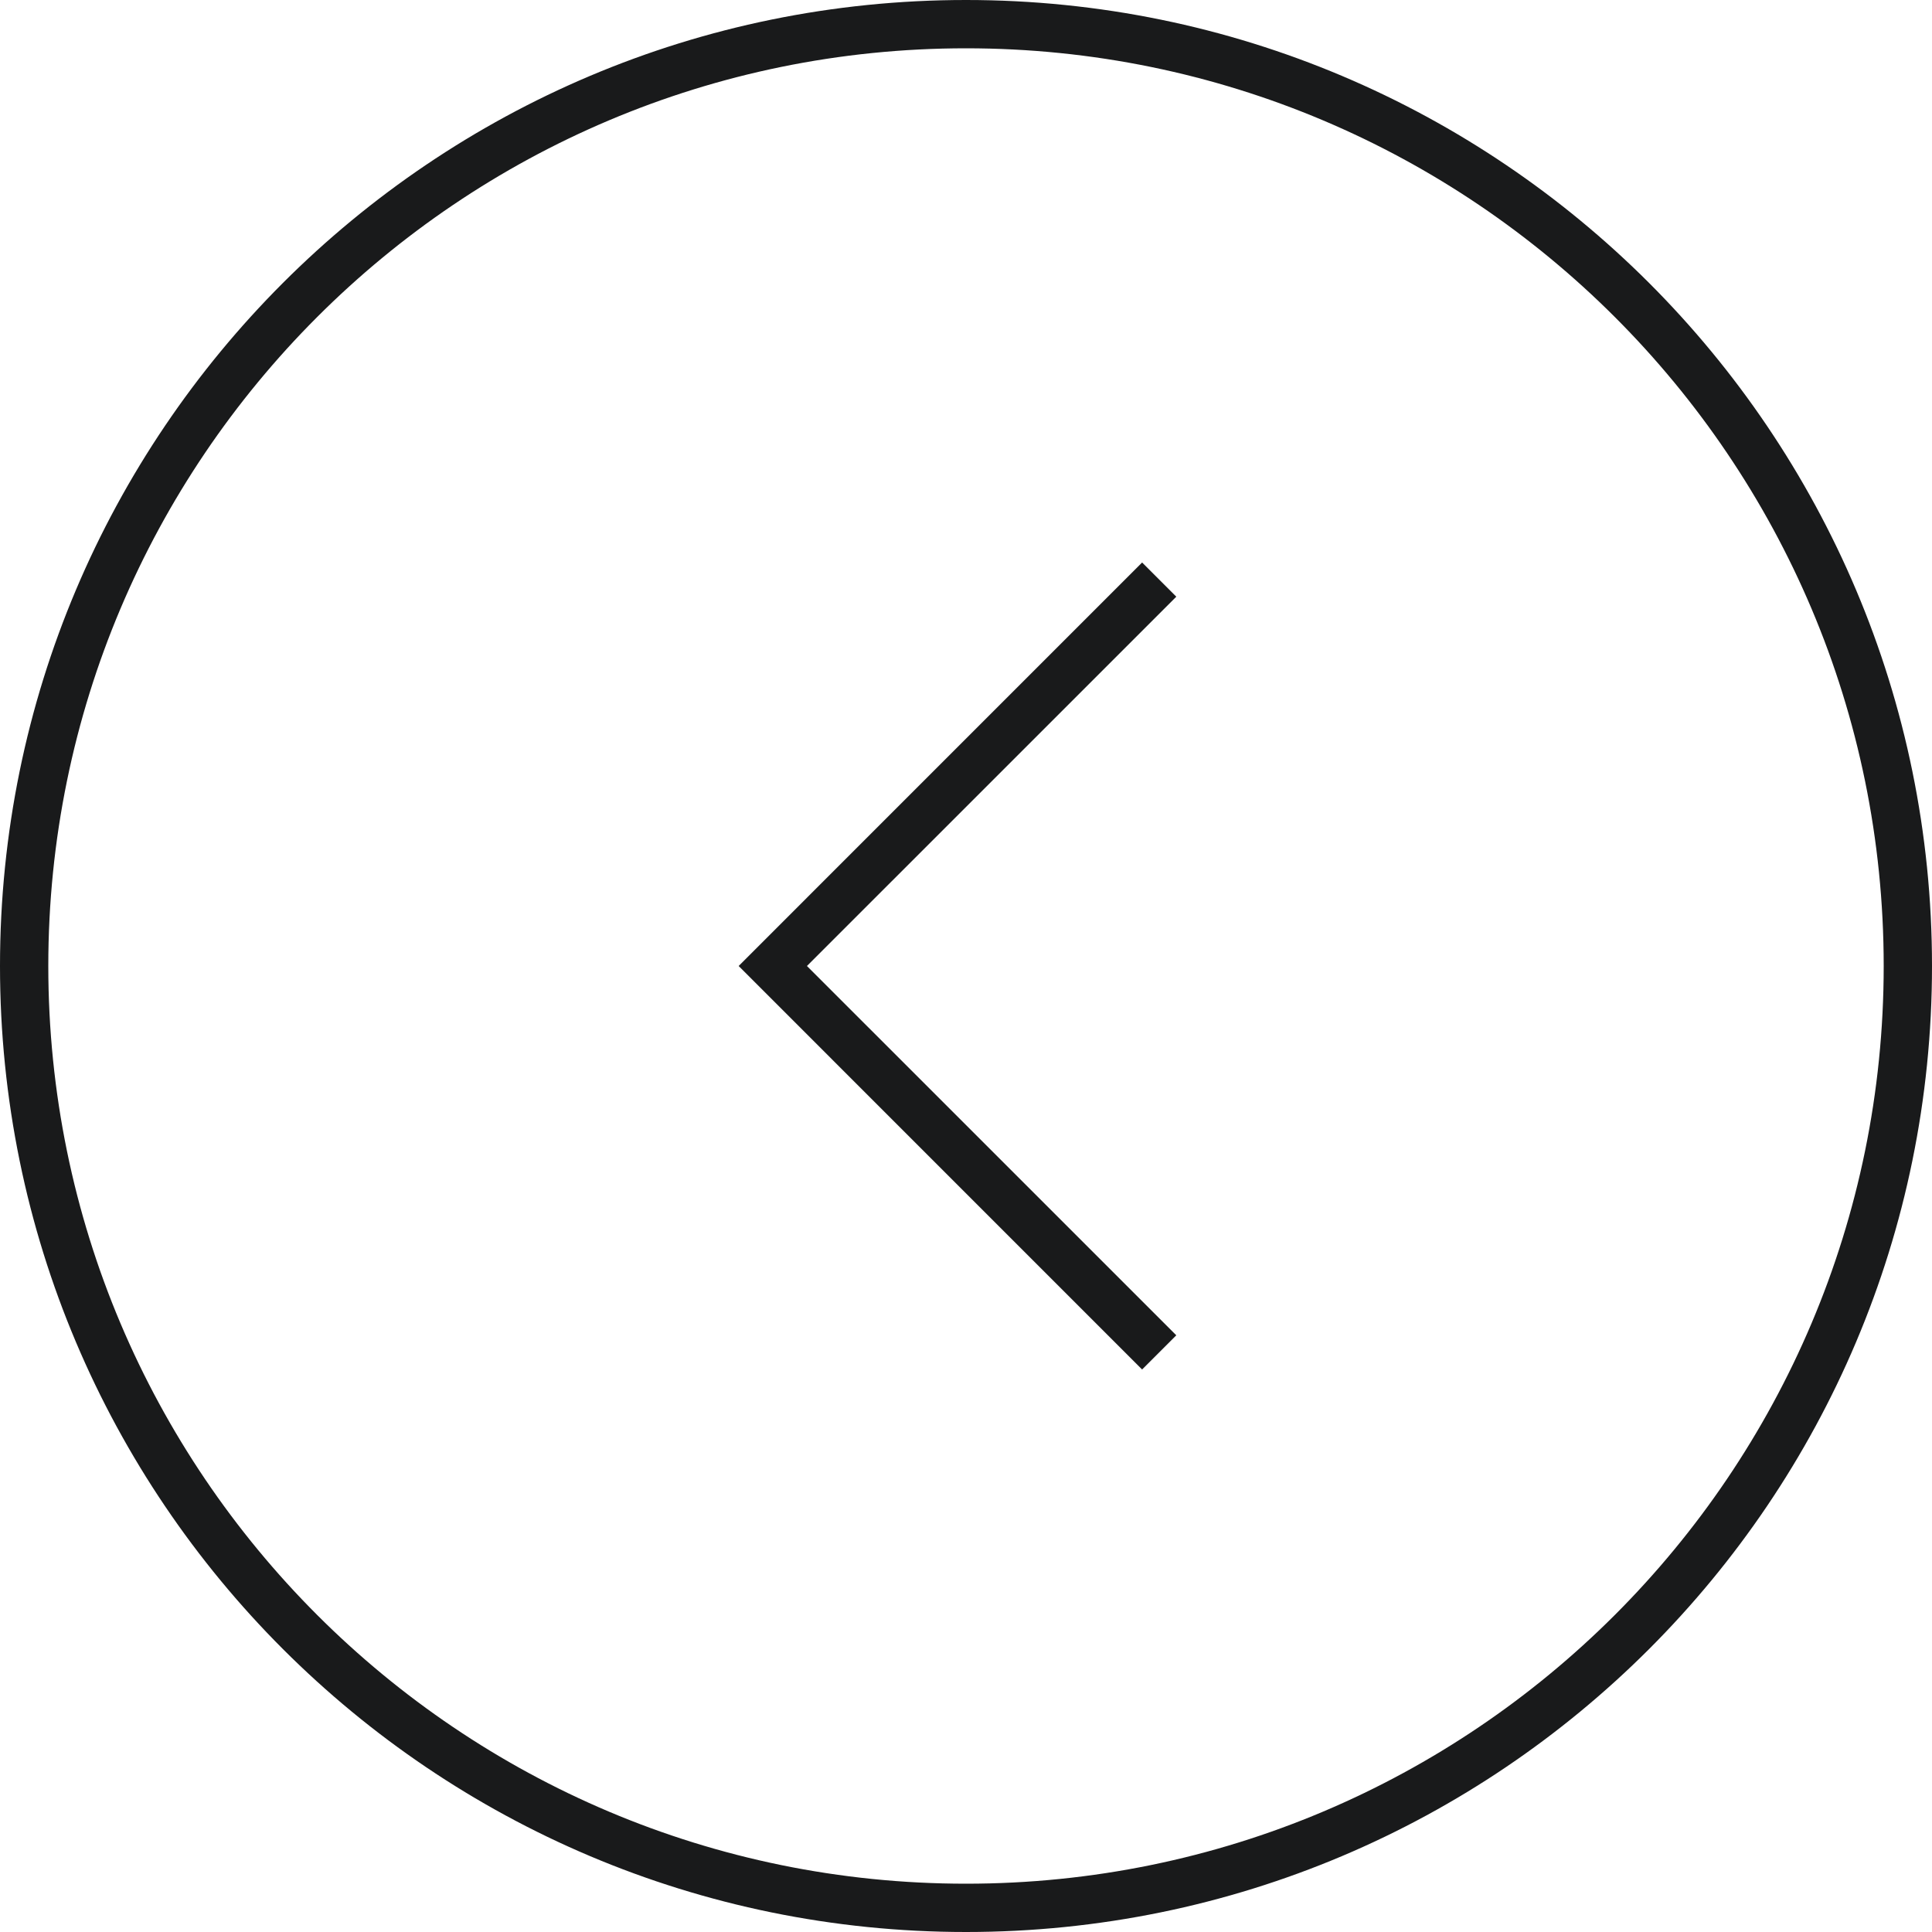
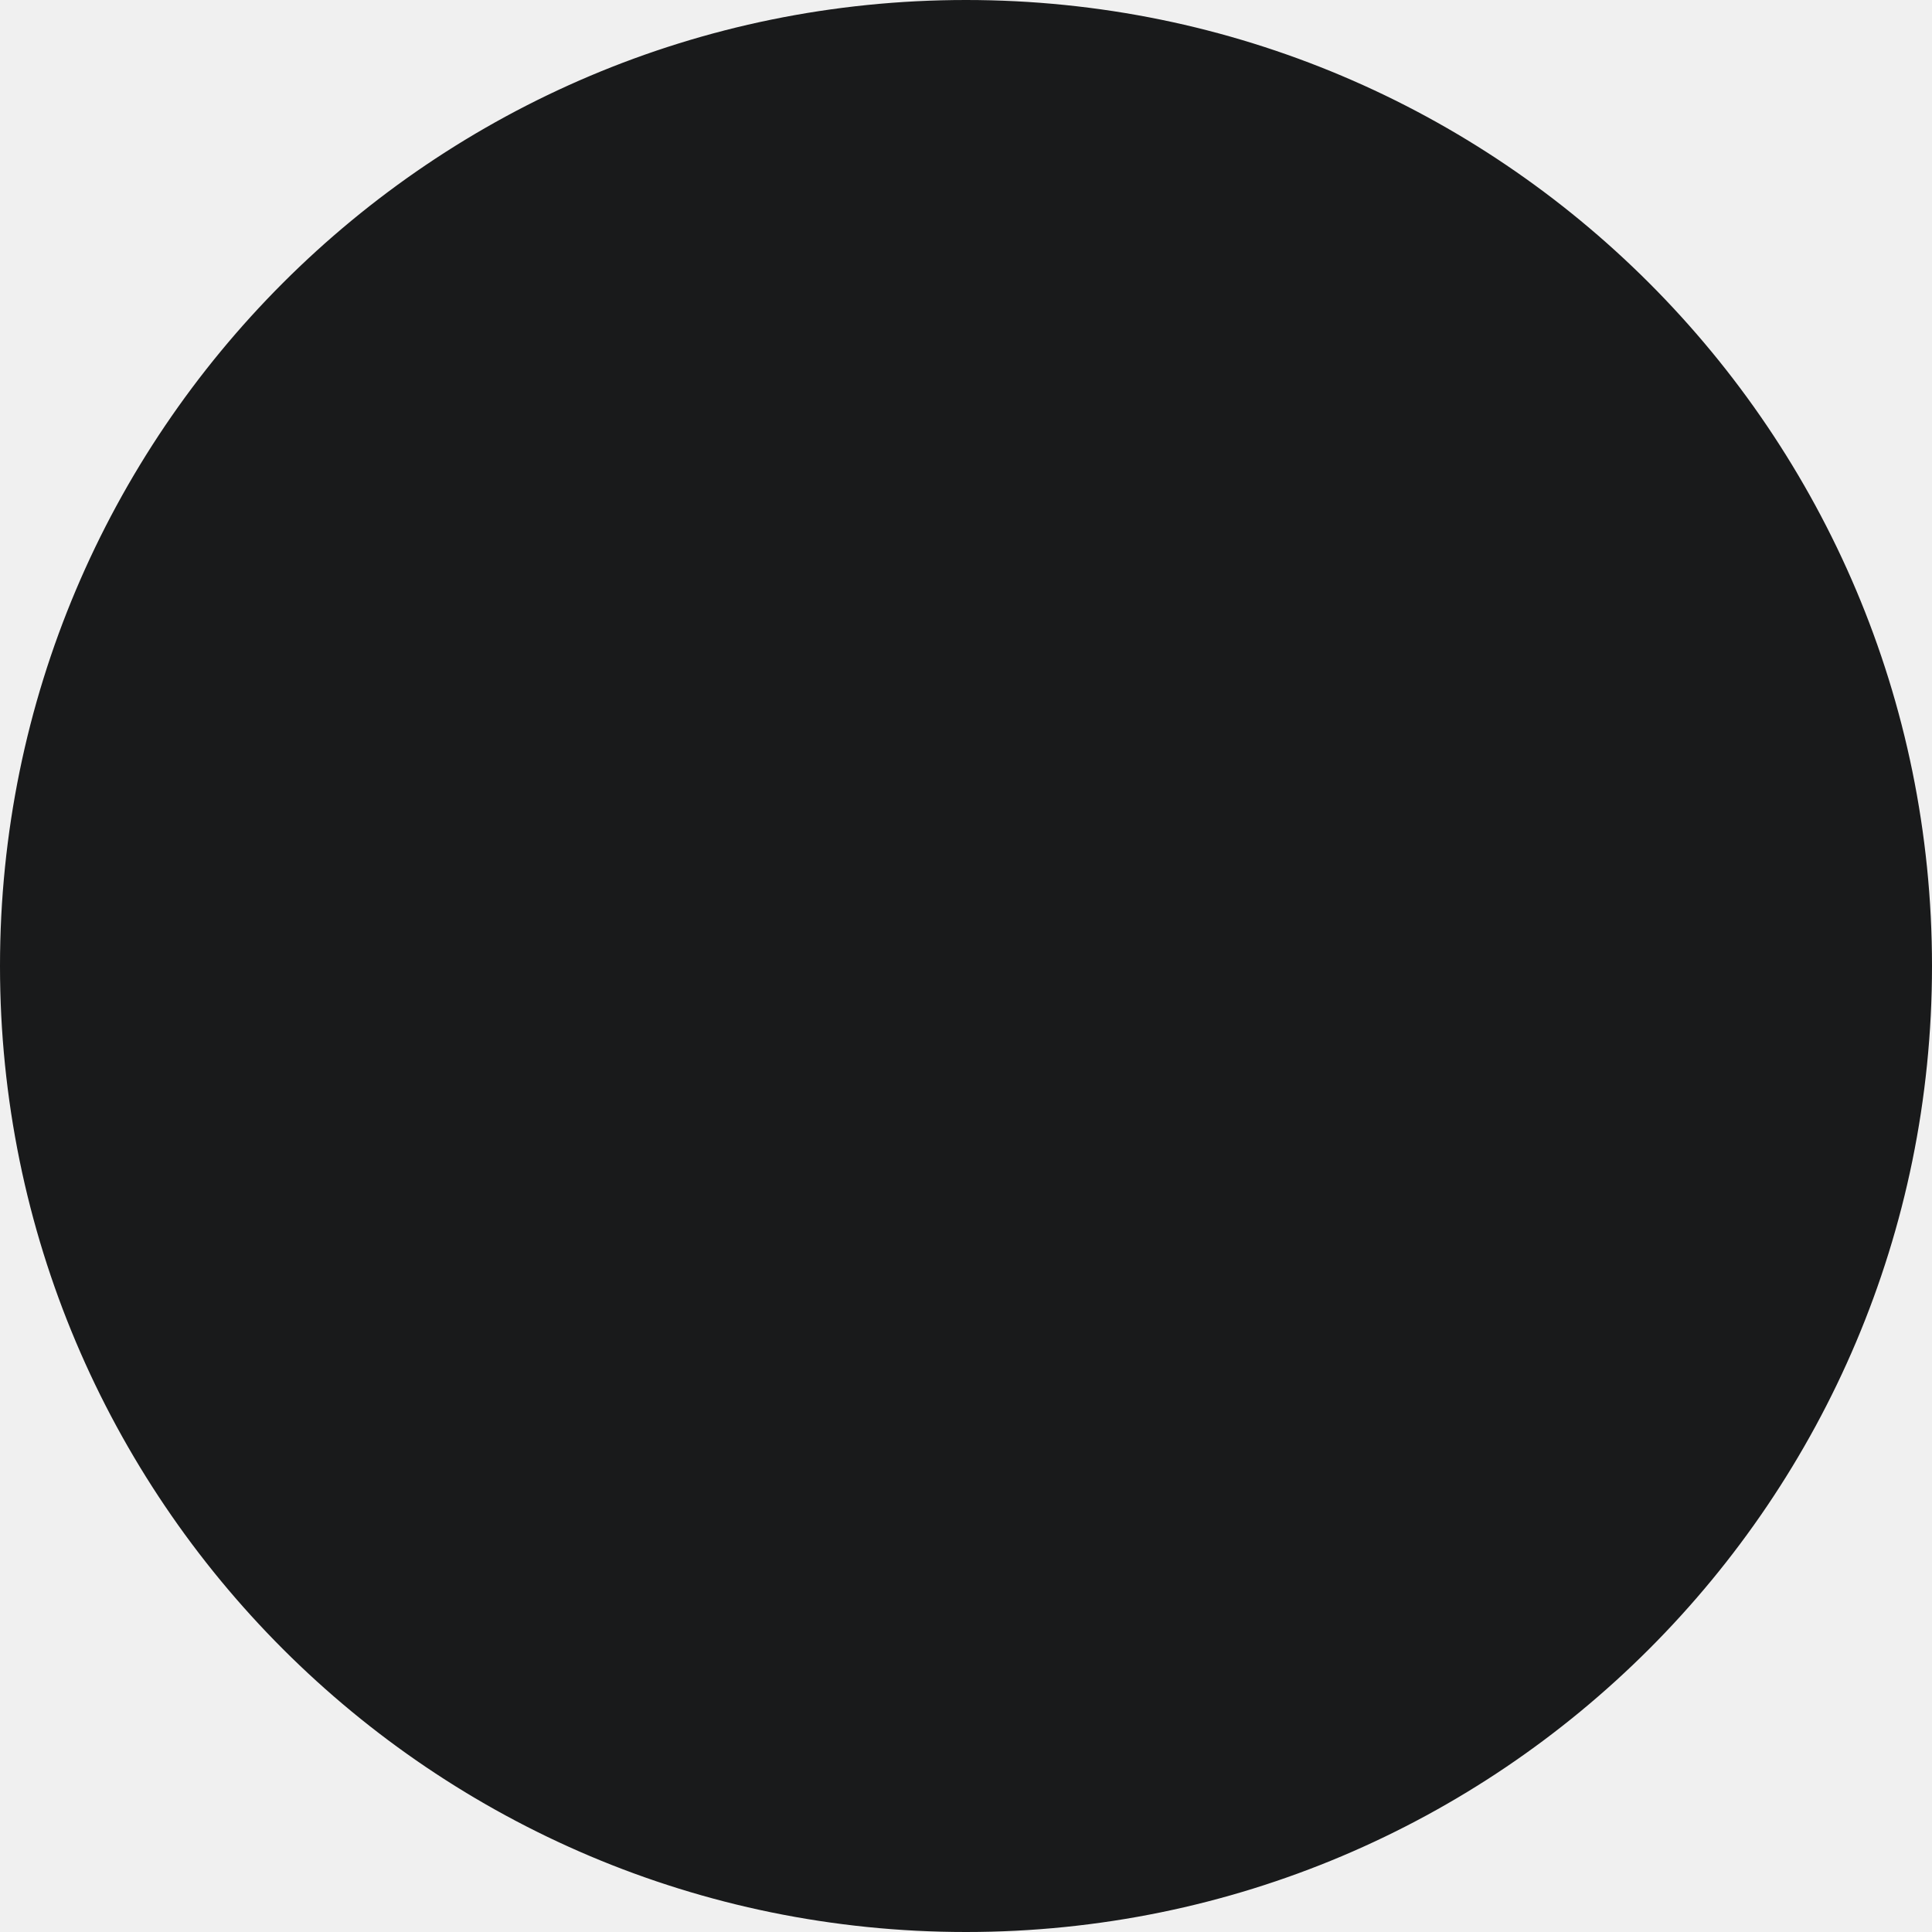
<svg xmlns="http://www.w3.org/2000/svg" width="40" height="40" viewBox="0 0 40 40" fill="none">
-   <rect width="40" height="40" fill="white" />
-   <path fill-rule="evenodd" clip-rule="evenodd" d="M39 20C39 9.507 30.493 1 20 1C9.507 1 1 9.507 1 20C1 30.493 9.507 39 20 39C30.493 39 39 30.493 39 20ZM20 40C31.046 40 40 31.046 40 20C40 8.954 31.046 0 20 0C8.954 0 0 8.954 0 20C0 31.046 8.954 40 20 40Z" fill="#191A1B" />
-   <path fill-rule="evenodd" clip-rule="evenodd" d="M15.293 20L23.646 11.646L24.354 12.354L16.707 20L24.354 27.646L23.646 28.354L15.293 20Z" fill="#191A1B" />
+   <g fill="none">
+     <path d="M39 20C39 9.507 30.493 1 20 1C9.507 1 1 9.507 1 20C1 30.493 9.507 39 20 39C30.493 39 39 30.493 39 20ZM20 40C31.046 40 40 31.046 40 20C40 8.954 31.046 0 20 0C8.954 0 0 8.954 0 20C0 31.046 8.954 40 20 40Z" fill="#191A1B" />
+     <path d="M15.293 20L23.646 11.646L24.354 12.354L16.707 20L24.354 27.646L23.646 28.354L15.293 20Z" fill="#191A1B" />
+   </g>
</svg>
